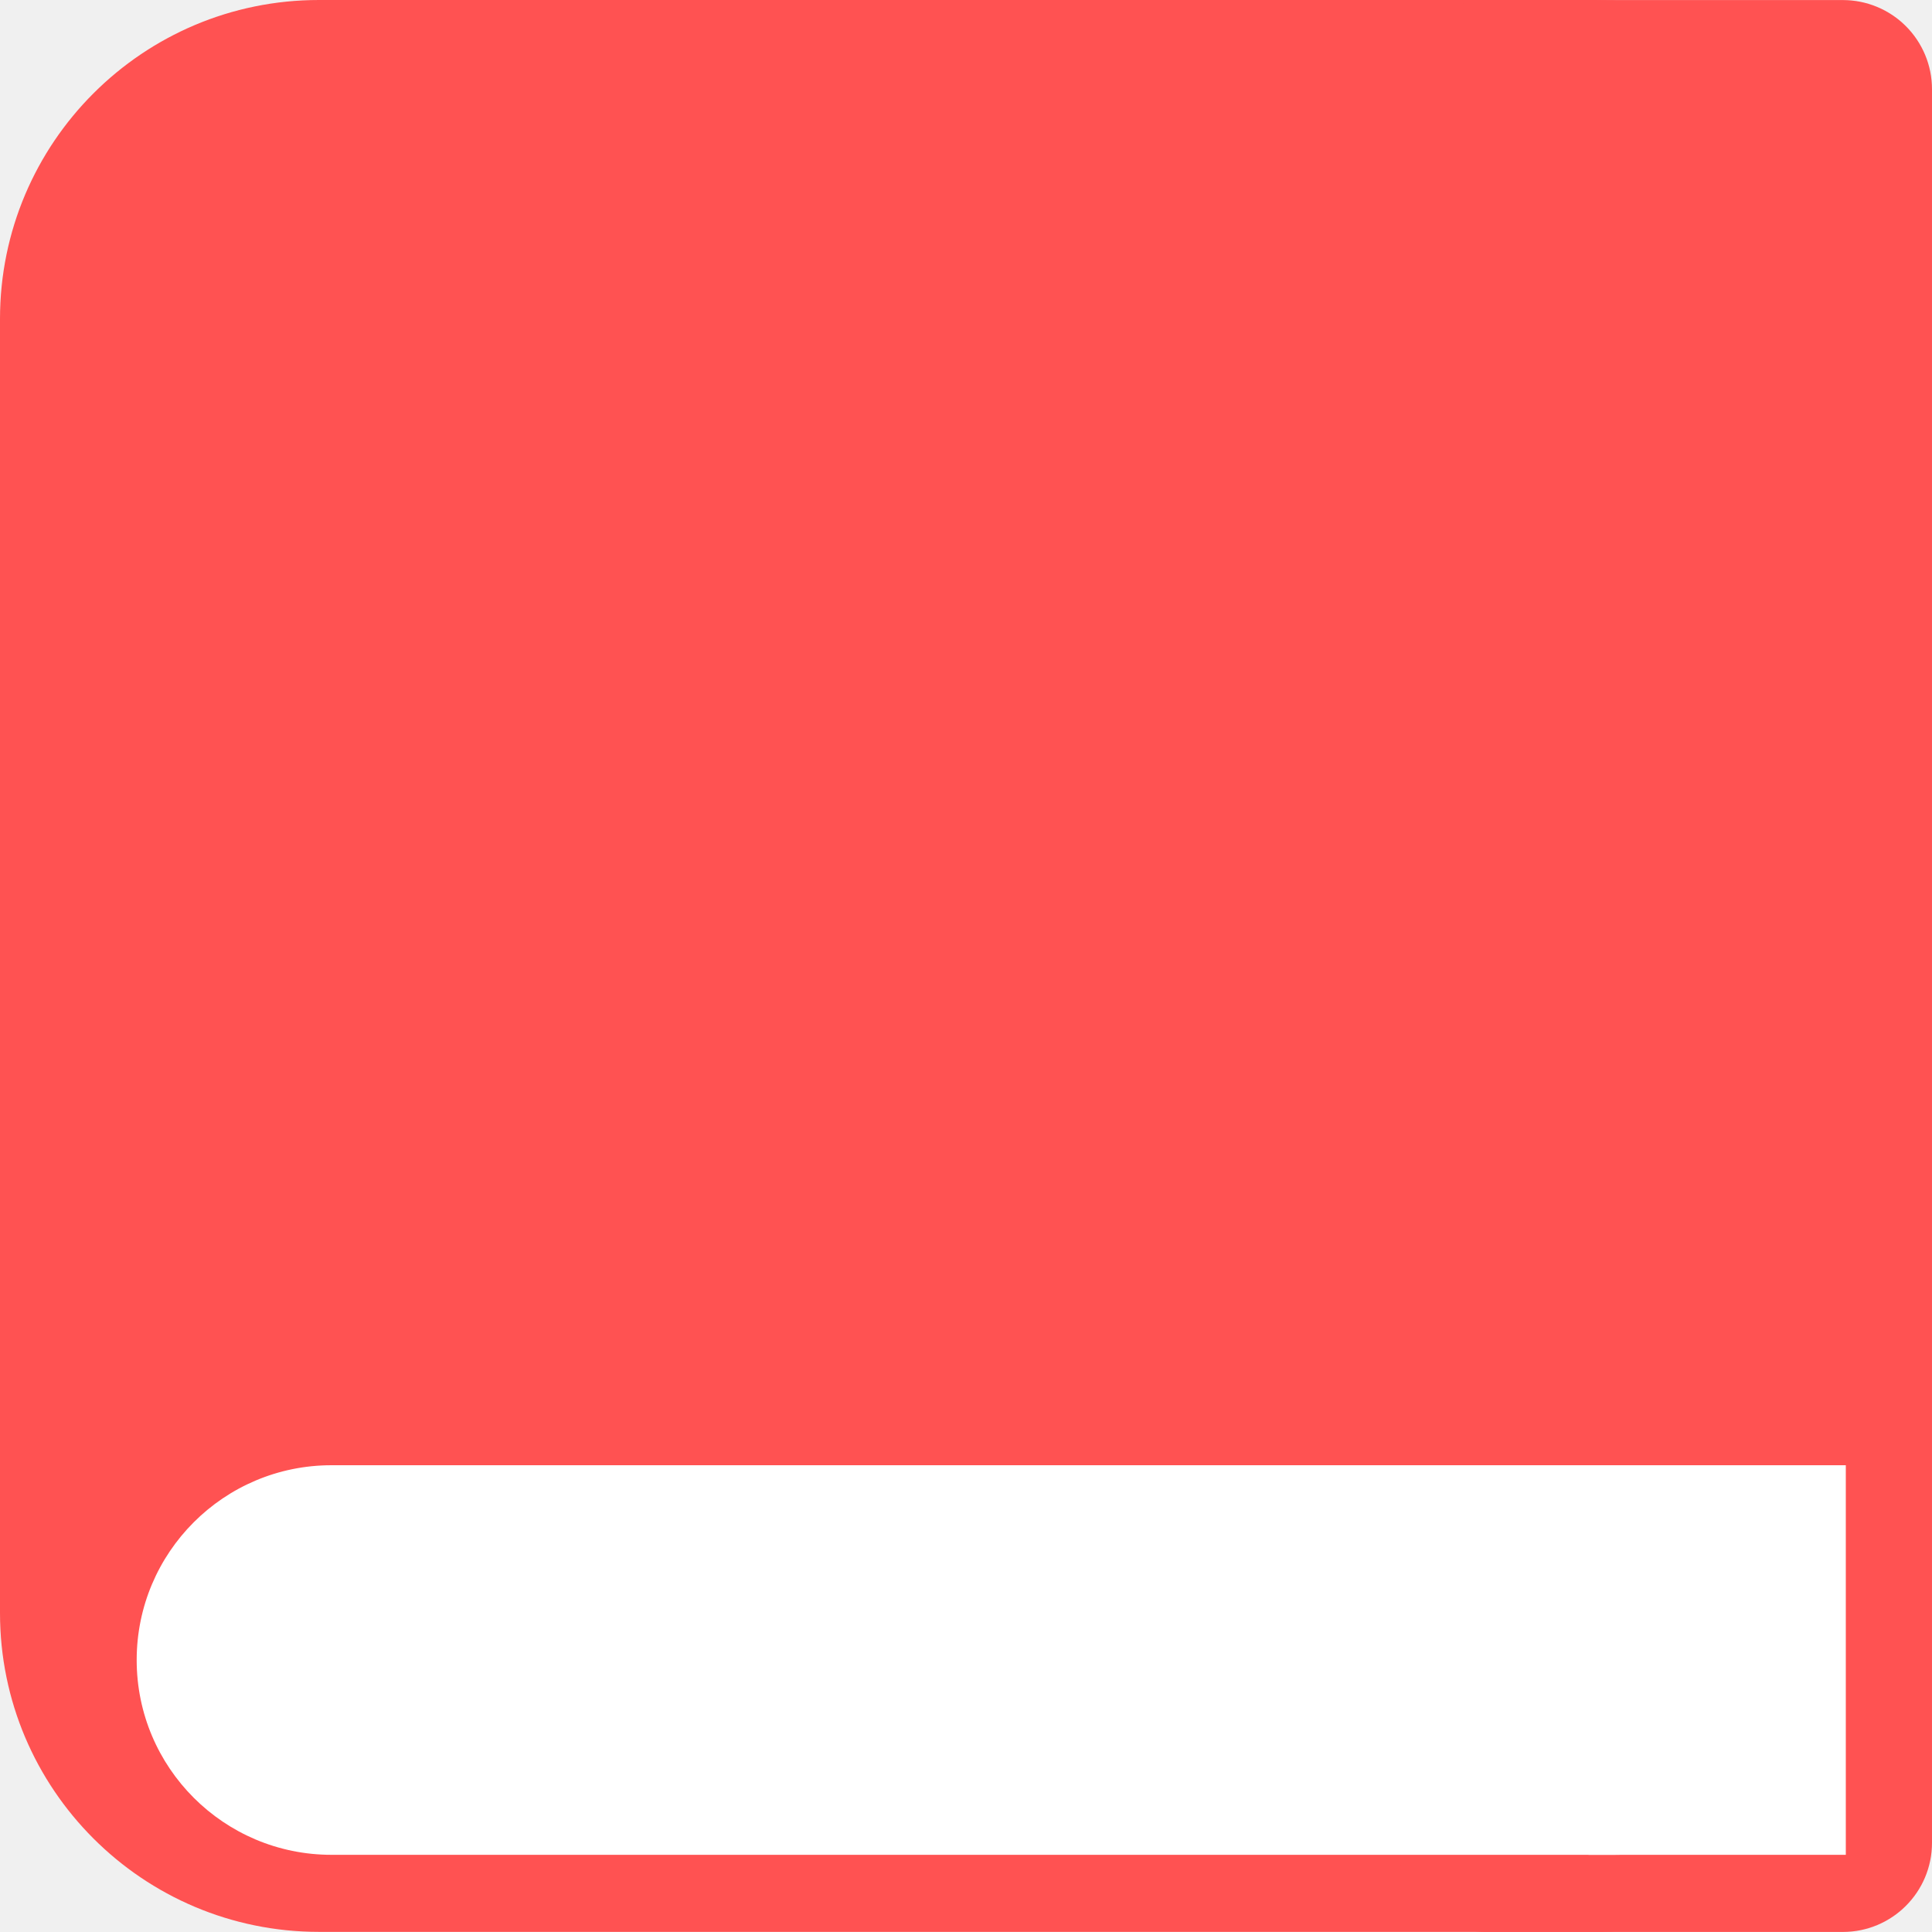
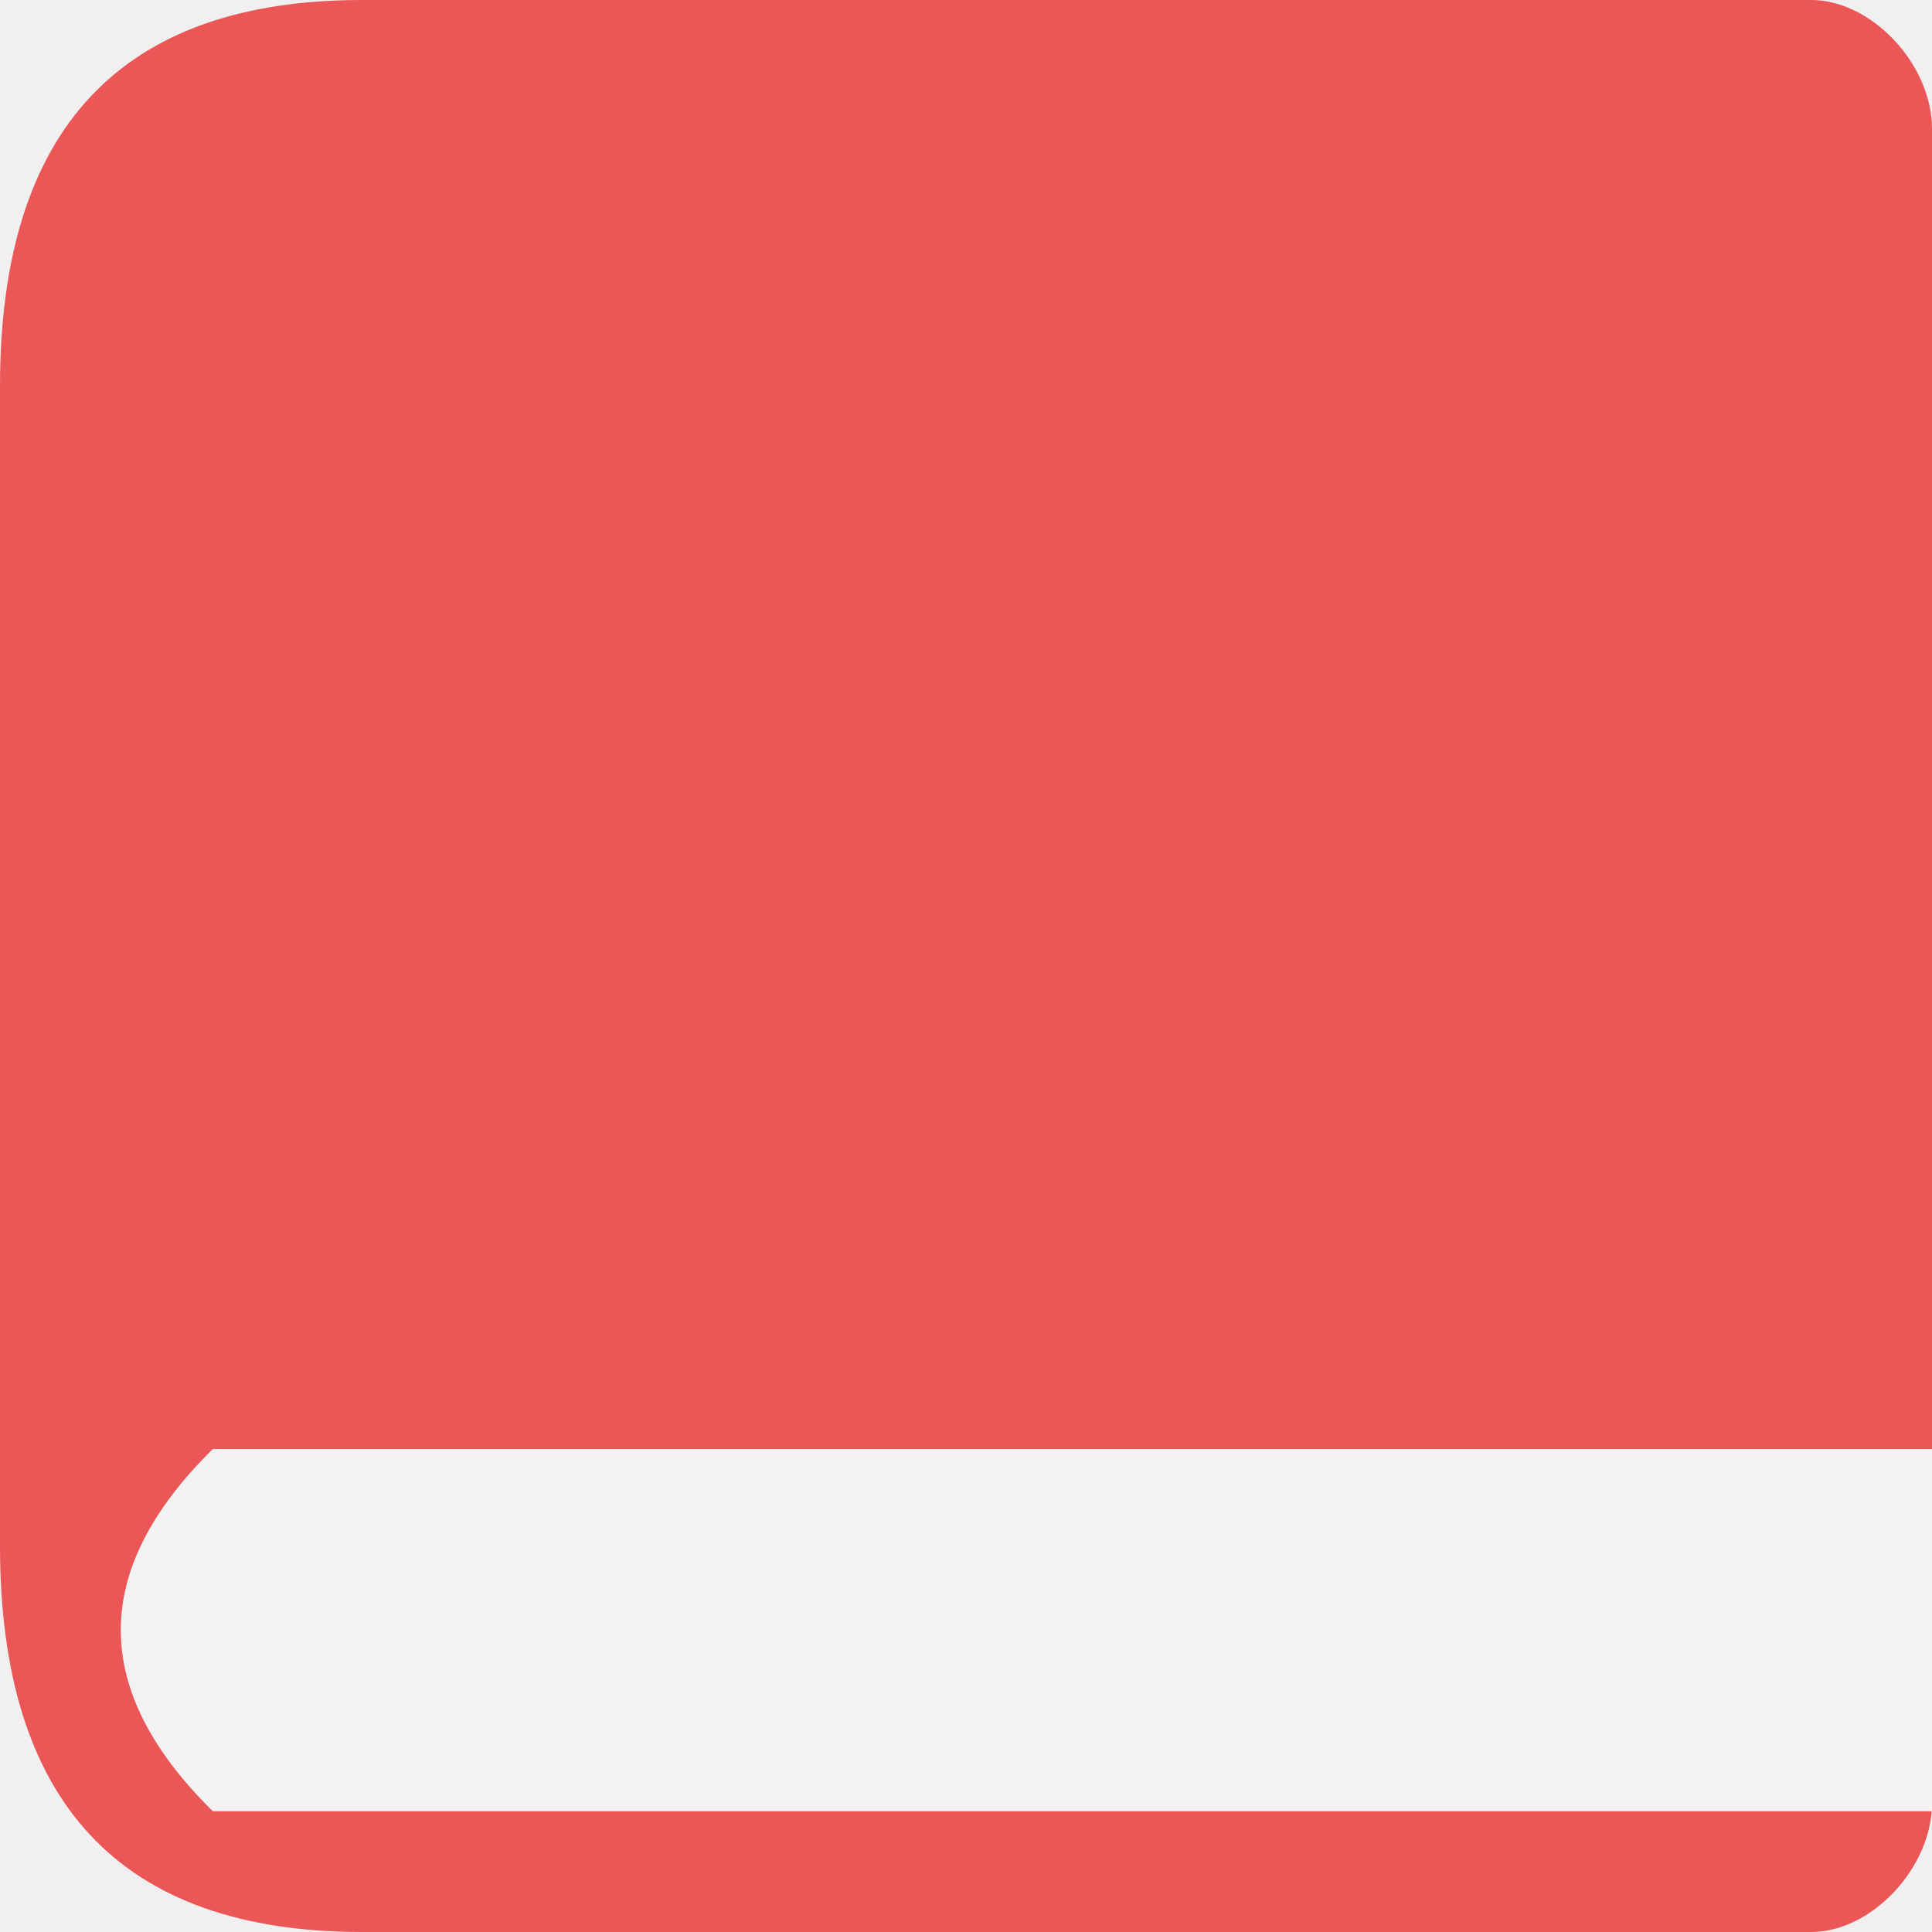
- <svg xmlns="http://www.w3.org/2000/svg" version="1.1" viewBox="0.0 0.0 512.0 512.0" fill="none" stroke="none" stroke-linecap="square" stroke-miterlimit="10">
-   <clipPath id="p.0">
-     <path d="m0 0l512.0 0l0 512.0l-512.0 0l0 -512.0z" clip-rule="nonzero" />
-   </clipPath>
-   <g clip-path="url(#p.0)">
-     <path fill="#000000" fill-opacity="0.0" d="m0 0l512.0 0l0 512.0l-512.0 0z" fill-rule="evenodd" />
-     <path fill="#ff5252" d="m0 84.516l0 0c0 -46.677 37.839 -84.516 84.516 -84.516l338.054 0l0 0c22.415 0 43.912 8.904 59.762 24.754c15.85 15.85 24.754 37.347 24.754 59.762l0 342.936c0 46.677 -37.839 84.516 -84.516 84.516l-338.054 0c-46.677 0 -84.516 -37.839 -84.516 -84.516z" fill-rule="evenodd" />
-     <path fill="#ff5252" d="m370.299 23.634l0 0c0 -13.043 10.574 -23.617 23.617 -23.617l94.466 0l0 0c6.264 0 12.271 2.488 16.7 6.917c4.429 4.429 6.917 10.436 6.917 16.7l0 464.734c0 13.043 -10.574 23.617 -23.617 23.617l-94.466 0c-13.043 0 -23.617 -10.574 -23.617 -23.617z" fill-rule="evenodd" />
-     <path fill="#ffffff" d="m36.222 439.924l0 0c0 -28.51 23.112 -51.622 51.622 -51.622l339.937 0c13.691 0 26.821 5.439 36.502 15.12c9.681 9.681 15.12 22.811 15.12 36.502l0 0l0 0c0 28.51 -23.112 51.622 -51.622 51.622l-339.937 0c-28.51 0 -51.622 -23.112 -51.622 -51.622z" fill-rule="evenodd" />
-     <path fill="#ffffff" d="m420.97 388.302l68.189 0l0 103.244l-68.189 0z" fill-rule="evenodd" />
-   </g>
+ <svg xmlns="http://www.w3.org/2000/svg" width="16" height="16" viewBox="0 0 16 16" fill="none">
+   <path d="M3 0C5 0 14.5 0 15 0C15.5 0 16 0.533 16 1.067C16 1.6 16 14.4 16 14.933C16 15.467 15.5 16 15 16C14.5 16 5 16 3 16C1 16 0 14.933 0 12.8C0 10.667 0 5.333 0 3.2C0 1.067 1 0 3 0Z" fill="#EB5757" />
+   <path d="M1.763 12H16V15H1.763C0.746 14 0.746 13 1.763 12Z" fill="#F2F2F2" />
</svg>
